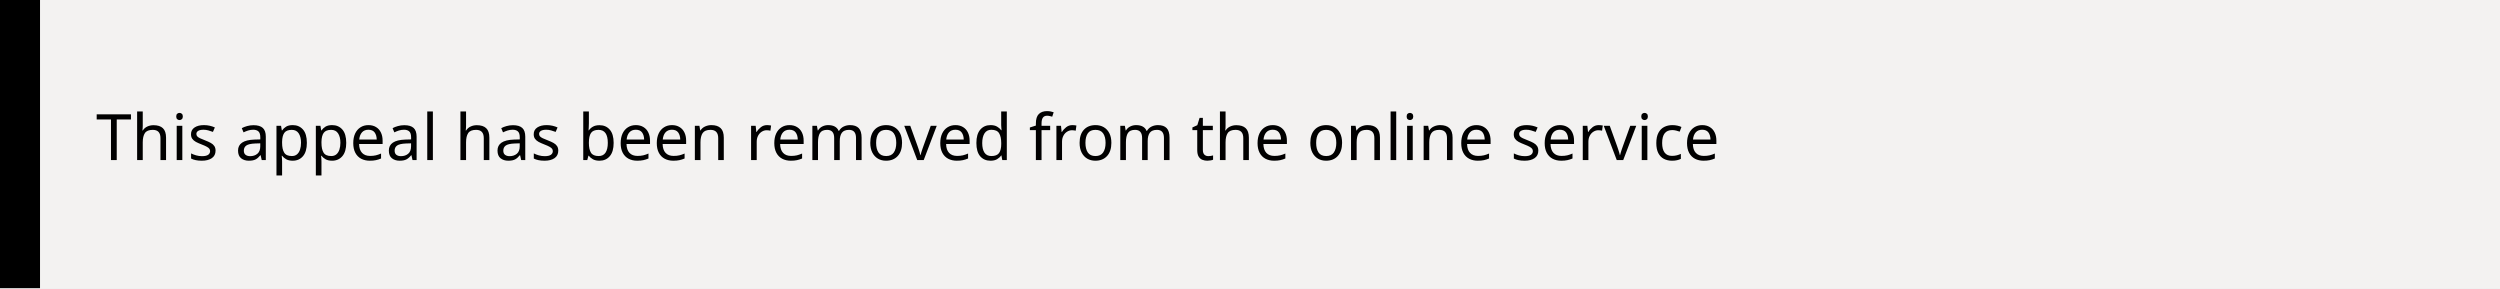
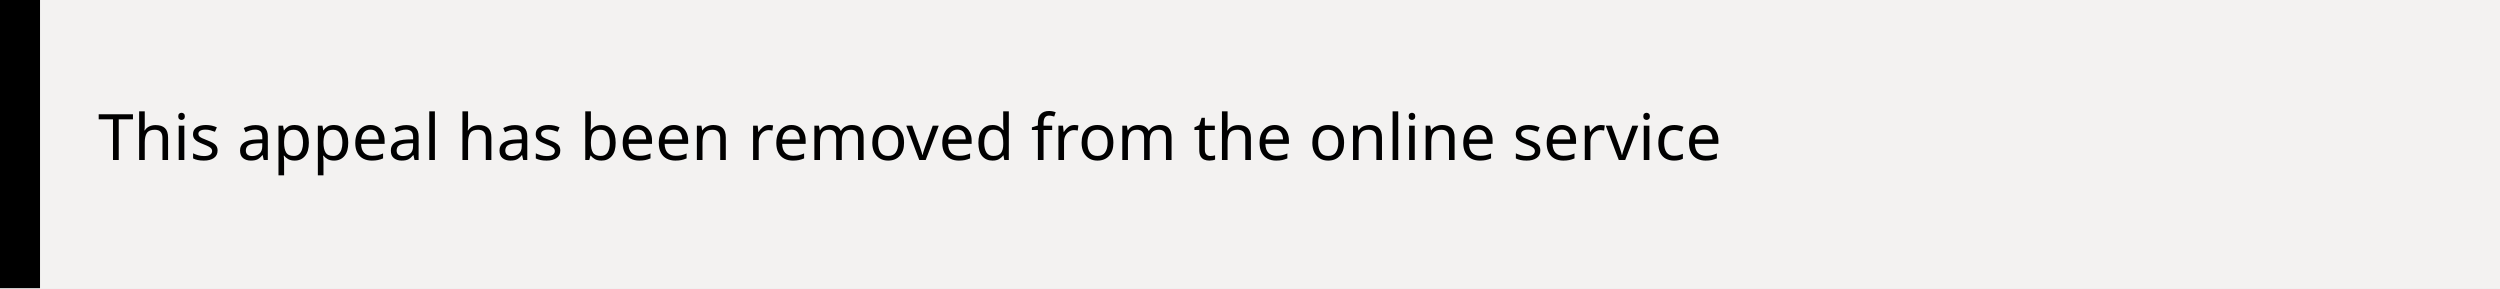
<svg xmlns="http://www.w3.org/2000/svg" version="1.1" id="Layer_1" x="0px" y="0px" width="937px" height="108px" viewBox="0 0 937 108" style="enable-background:new 0 0 937 108;" xml:space="preserve">
  <style type="text/css">
- 	.st0{fill-rule:evenodd;clip-rule:evenodd;fill:#F3F2F1;}
- 	.st1{fill:none;stroke:#008242;stroke-width:3;stroke-miterlimit:10;}
- 	.st2{fill:#008242;}
- 	.st3{fill:#FFFFFF;}
- 	.st4{fill:none;stroke:#FFFFFF;stroke-width:4;stroke-miterlimit:10;}
- 	.st5{fill:#F3F2F1;}
+ 	.st0{fill:#F3F2F1;}
+ 	.st1{fill-rule:evenodd;clip-rule:evenodd;fill:#F3F2F1;}
+ 	.st2{fill:none;stroke:#008242;stroke-width:3;stroke-miterlimit:10;}
+ 	.st3{fill:#008242;}
+ 	.st4{fill:#FFFFFF;}
+ 	.st5{fill:none;stroke:#FFFFFF;stroke-width:4;stroke-miterlimit:10;}
	.st6{fill:#1D70B8;}
	.st7{fill:#F8F8F8;}
	.st8{fill:#FFFFFF;stroke:#979797;stroke-width:3;}
	.st9{fill:#D7D7D7;}
	.st10{fill:none;stroke:#979797;}
	.st11{fill:none;stroke:#979797;stroke-linecap:square;}
	.st12{fill:#C9E1F1;}
	.st13{fill:#FFFFFF;stroke:#000000;stroke-width:3;}
	.st14{fill:none;stroke:#FF0000;stroke-width:2;}
	.st15{fill:#9B9B9B;}
	.st16{fill-rule:evenodd;clip-rule:evenodd;fill:#D8D8D8;}
	.st17{fill:#FFFFFF;stroke:#9B9B9B;}
	.st18{fill:none;stroke:#9B9B9B;}
	.st19{fill:#FFFFFF;stroke:#FF0000;stroke-width:2;}
	.st20{fill-rule:evenodd;clip-rule:evenodd;fill:#F8E71C;}
	.st21{fill-rule:evenodd;clip-rule:evenodd;}
	.st22{fill:none;stroke:#FFFFFF;stroke-width:4;stroke-linecap:square;}
	.st23{fill-rule:evenodd;clip-rule:evenodd;fill:#FFFFFF;}
- 	.st24{fill-rule:evenodd;clip-rule:evenodd;fill:none;}
- 	.st25{font-family:'Arial-BoldMT';}
- 	.st26{font-size:24px;}
- 	.st27{fill-rule:evenodd;clip-rule:evenodd;fill:#00703C;}
- 	.st28{fill:#B10E1E;}
- 	.st29{fill-rule:evenodd;clip-rule:evenodd;fill:#B10E1E;}
- 	.st30{fill-rule:evenodd;clip-rule:evenodd;fill:#B10E1E;stroke:#979797;}
- 	.st31{fill-rule:evenodd;clip-rule:evenodd;fill:#D0021B;}
+ 	.st24{fill-rule:evenodd;clip-rule:evenodd;fill:#00703C;}
+ 	.st25{fill:#B10E1E;}
+ 	.st26{fill-rule:evenodd;clip-rule:evenodd;fill:#B10E1E;}
+ 	.st27{fill-rule:evenodd;clip-rule:evenodd;fill:#B10E1E;stroke:#979797;}
+ 	.st28{fill-rule:evenodd;clip-rule:evenodd;fill:#D0021B;}
+ 	.st29{fill:none;stroke:#DF0A15;stroke-miterlimit:10;}
+ 	.st30{fill:#F7931E;}
+ 	.st31{fill:none;}
+ 	.st32{font-family:'Arial-BoldMT';}
+ 	.st33{font-size:24px;}
</style>
-   <rect id="Rectangle-Copy-21_7_" class="st0" width="937" height="108" />
-   <rect x="36" y="39.4" class="st24" width="627.8" height="29.6" />
-   <text transform="matrix(1 0 0 1 36.0024 59.9999)" class="st25 st26">This appeal has been removed from the online service</text>
+   <rect id="Rectangle-Copy-21_7_" class="st1" width="937" height="108" />
  <rect id="Rectangle-Copy-22_6_" class="st21" width="15" height="108" />
+   <rect x="36.8" y="42.8" class="st31" width="761.1" height="28.4" />
+   <text transform="matrix(1 0 0 1 36.7557 59.958)" class="st32 st33">This appeal has been removed from the online service</text>
</svg>
